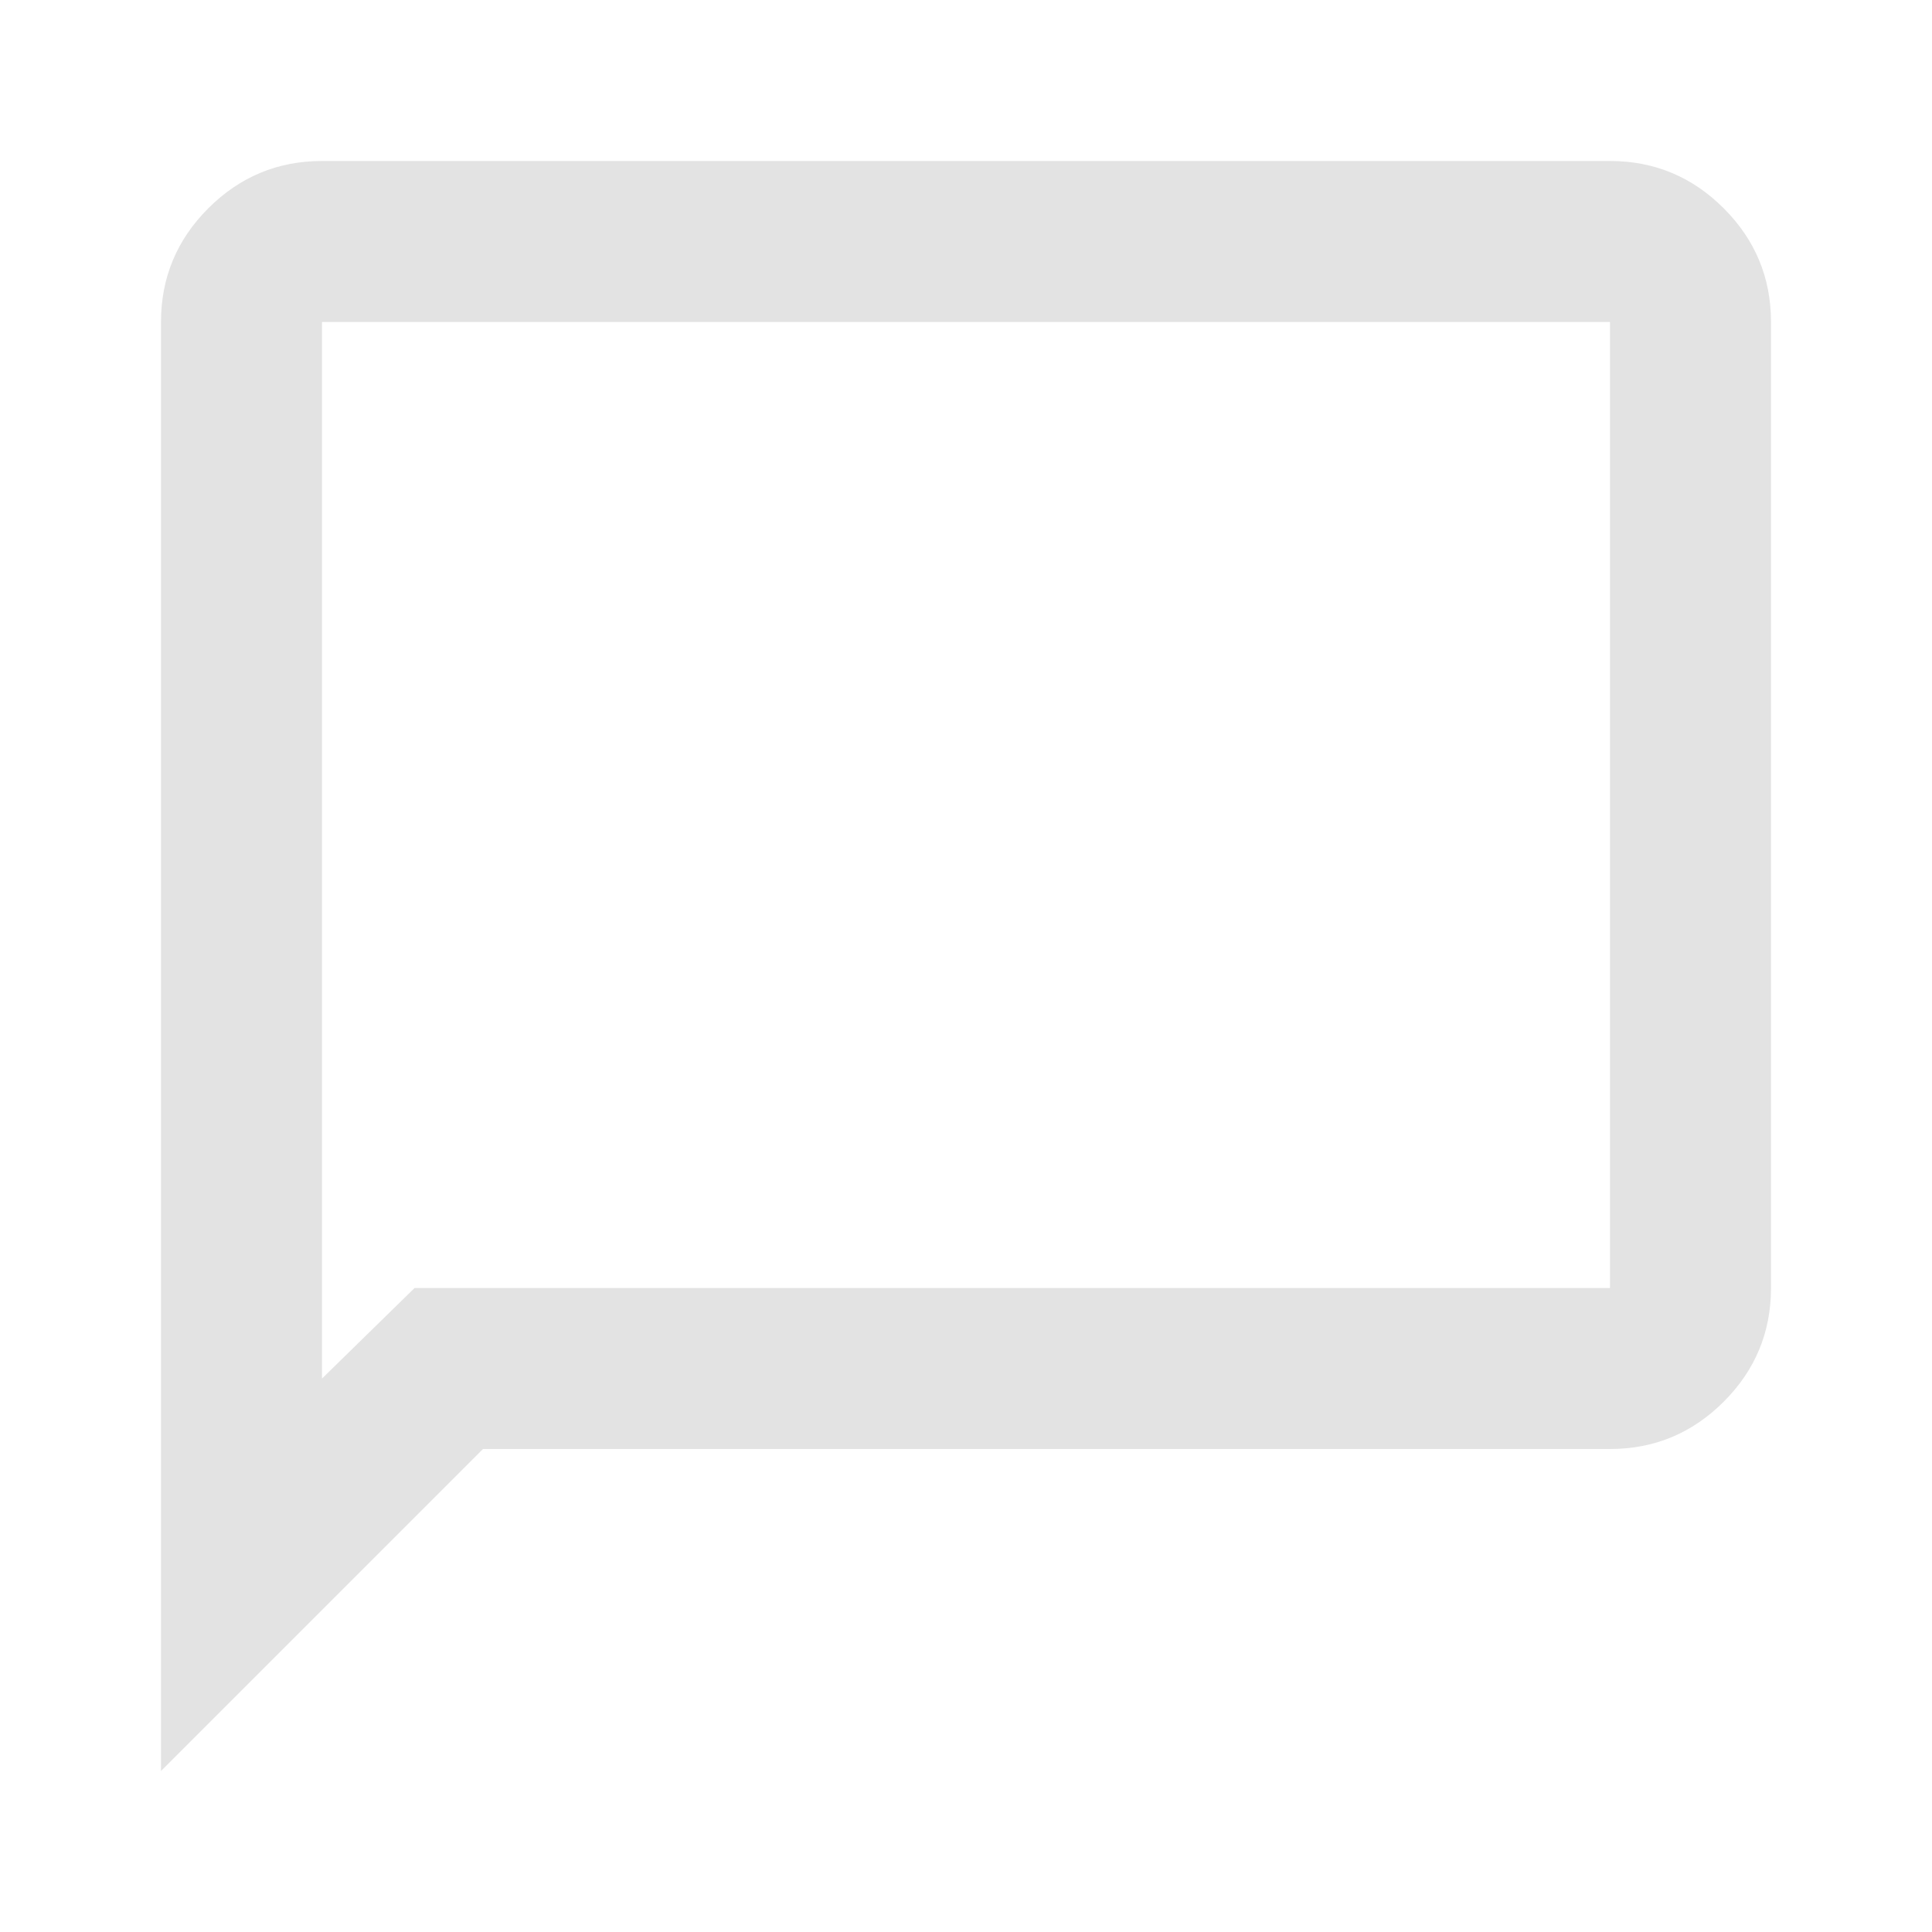
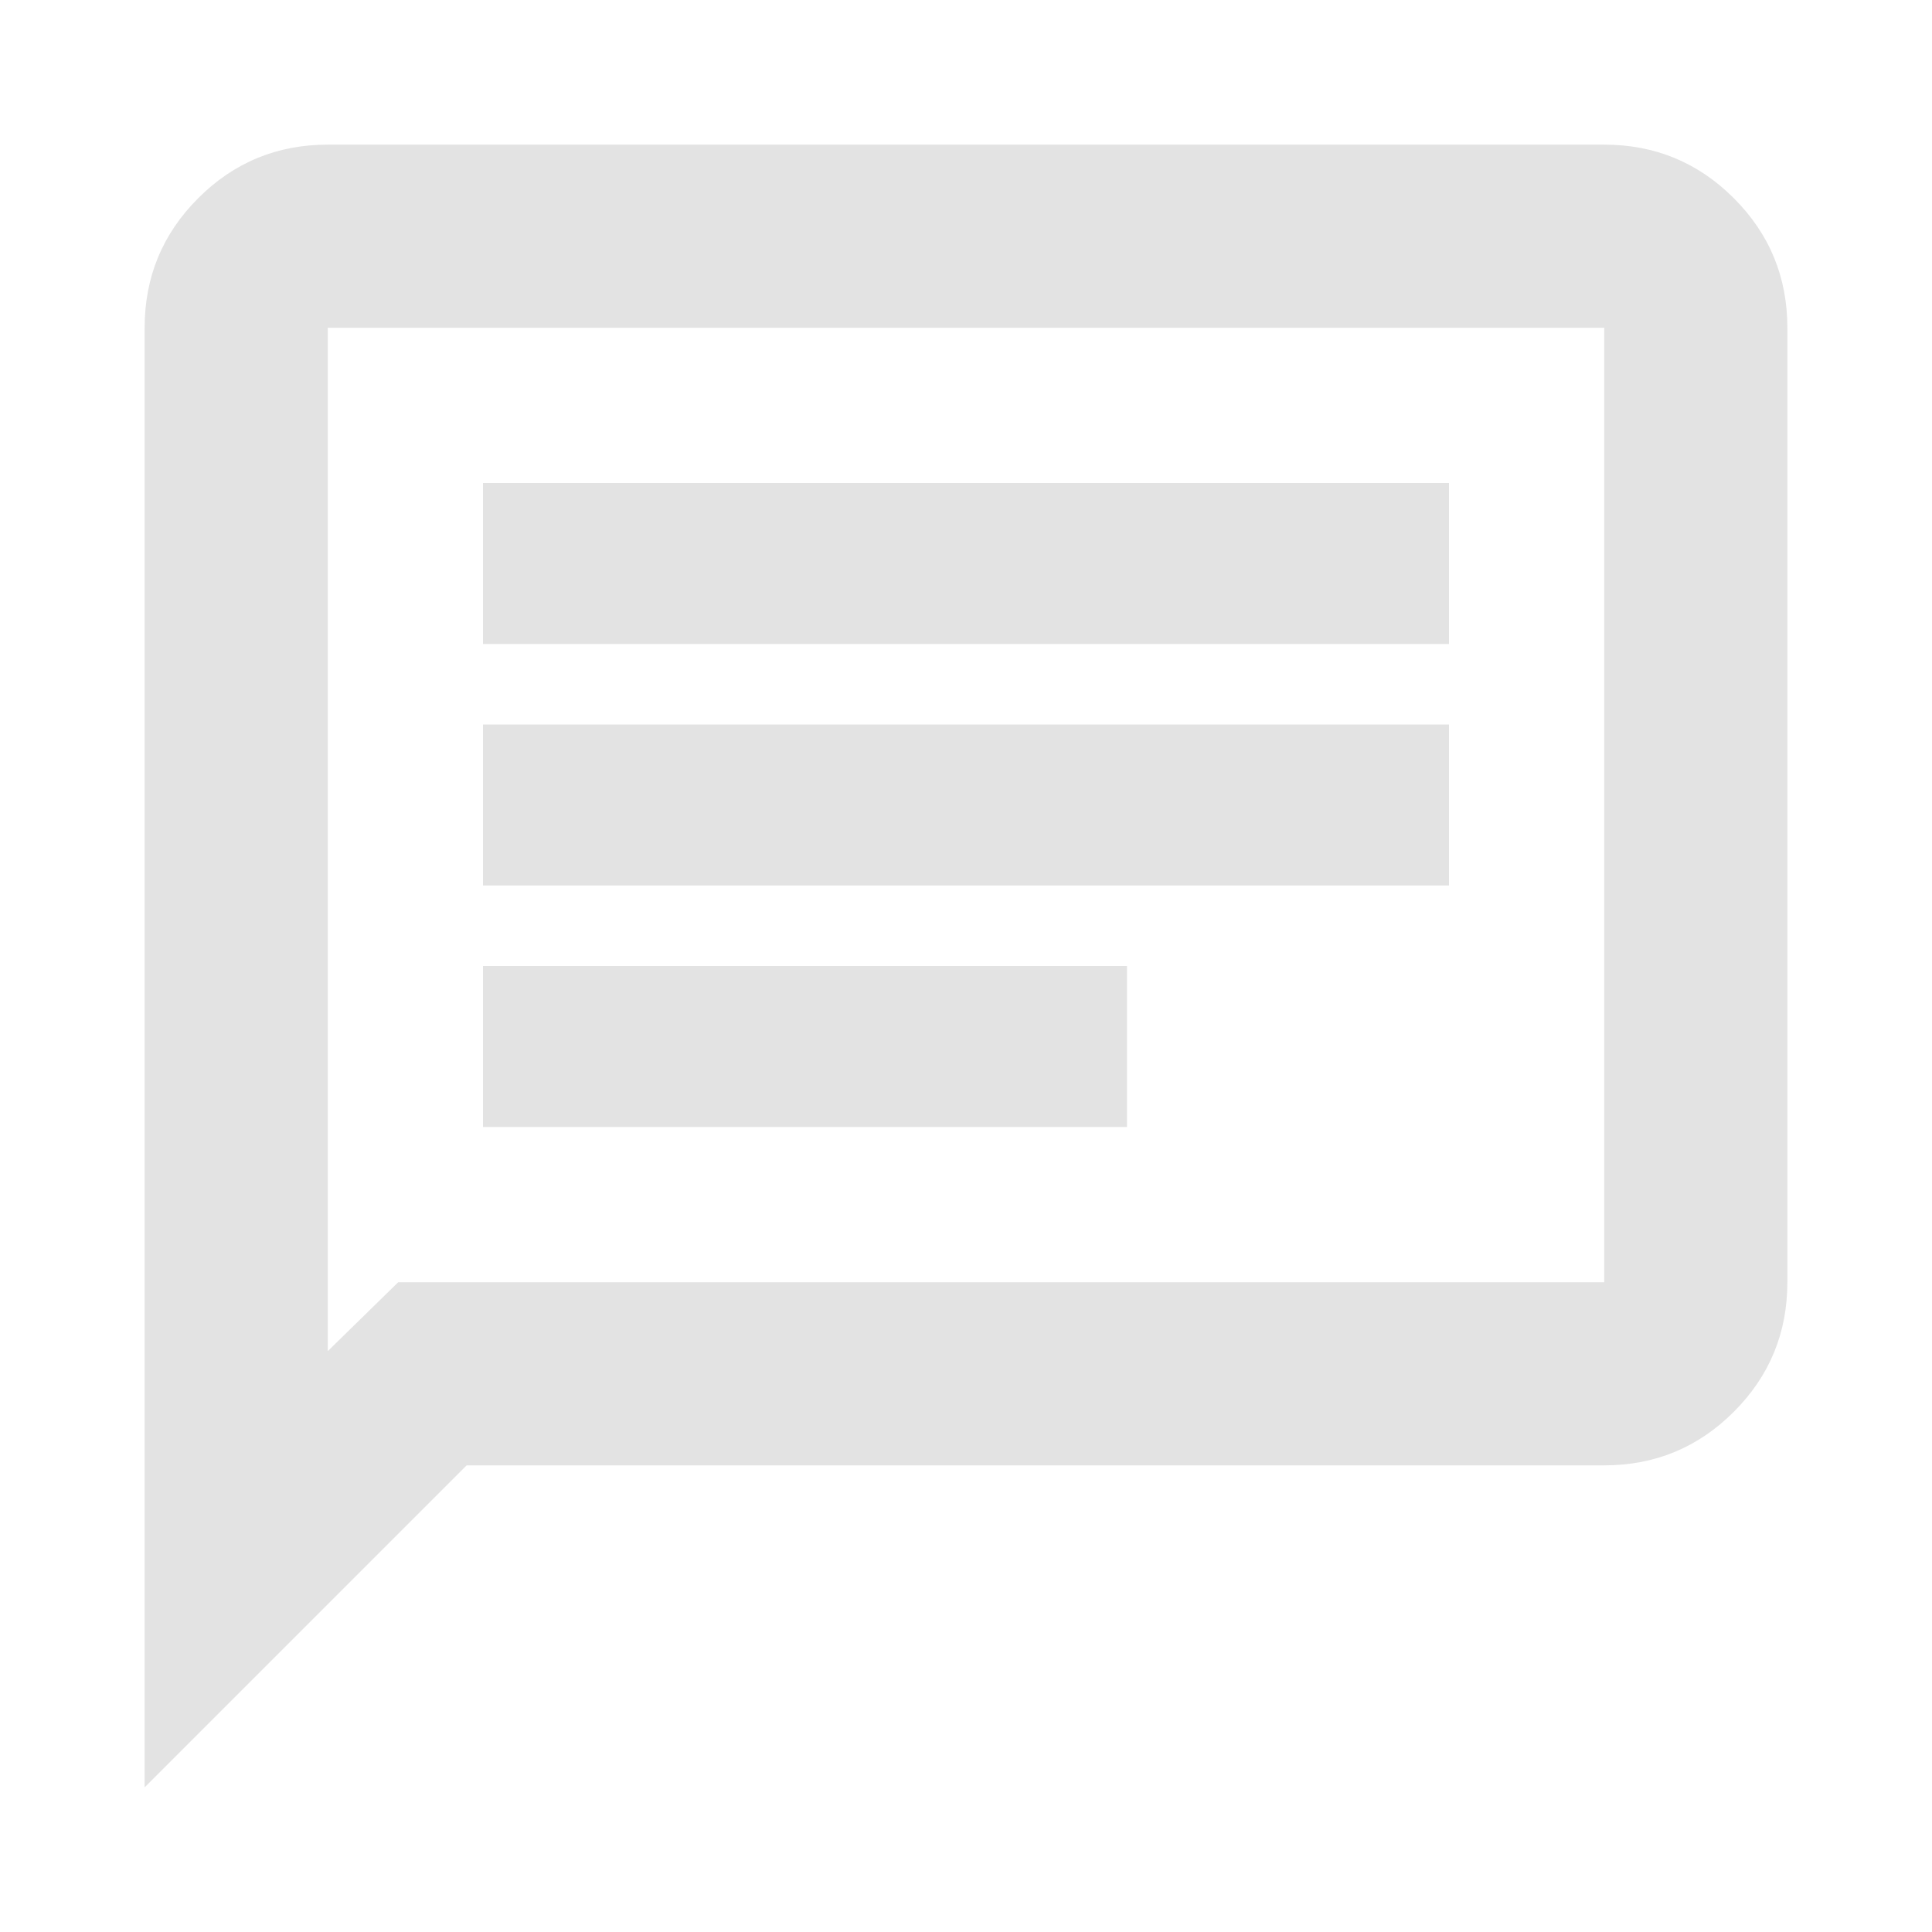
<svg xmlns="http://www.w3.org/2000/svg" height="24px" viewBox="0 -960 960 960" width="24px" fill="#e3e3e3">
-   <path d="M80-80v-720q0-33 23.5-56.5T160-880h640q33 0 56.5 23.5T880-800v480q0 33-23.5 56.5T800-240H240L80-80Zm126-240h594v-480H160v525l46-45Zm-46 0v-480 480Z" />
+   <path d="M240-400h320v-80H240v80Zm0-120h480v-80H240v80Zm0-120h480v-80H240v80ZM71.87-71.87v-725.26q0-37.78 26.61-64.39t64.39-26.61h634.26q37.78 0 64.39 26.61t26.61 64.39v474.26q0 37.78-26.61 64.39t-64.39 26.61H231.87l-160 160Zm126-251h599.26v-474.26H162.87v508.5l35-34.24Zm-35 0v-474.26 474.26Z" />
</svg>
